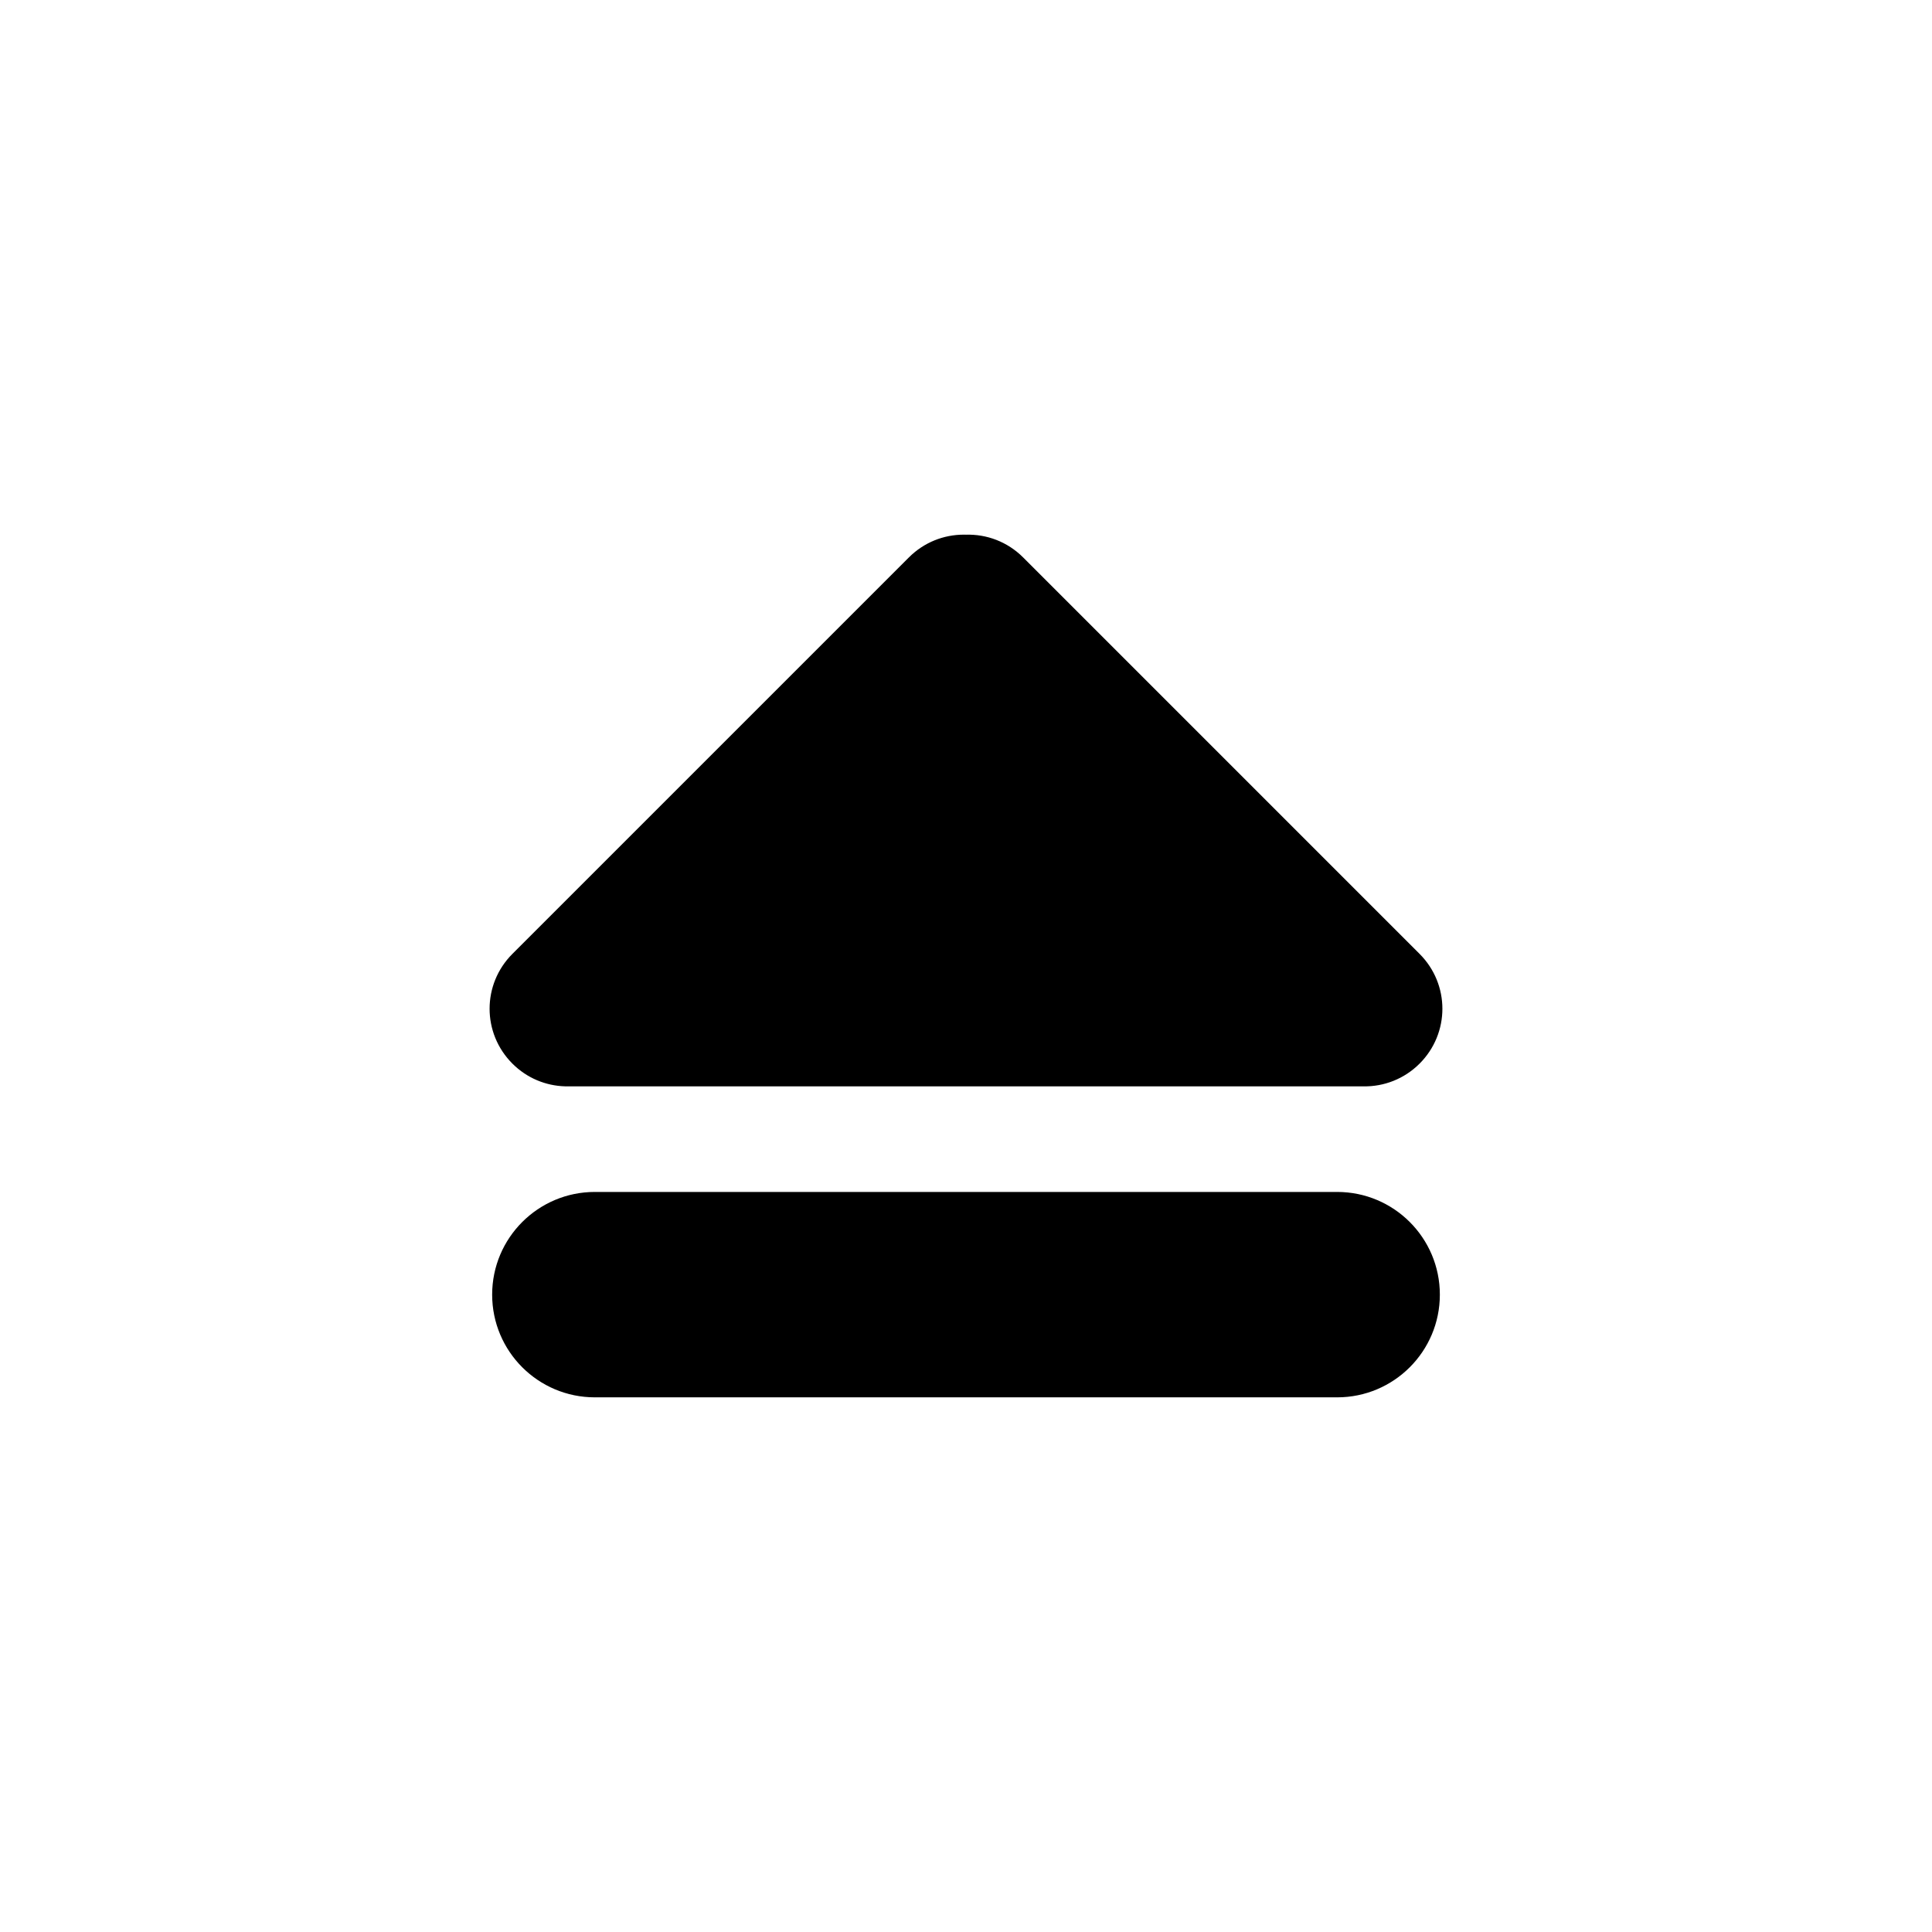
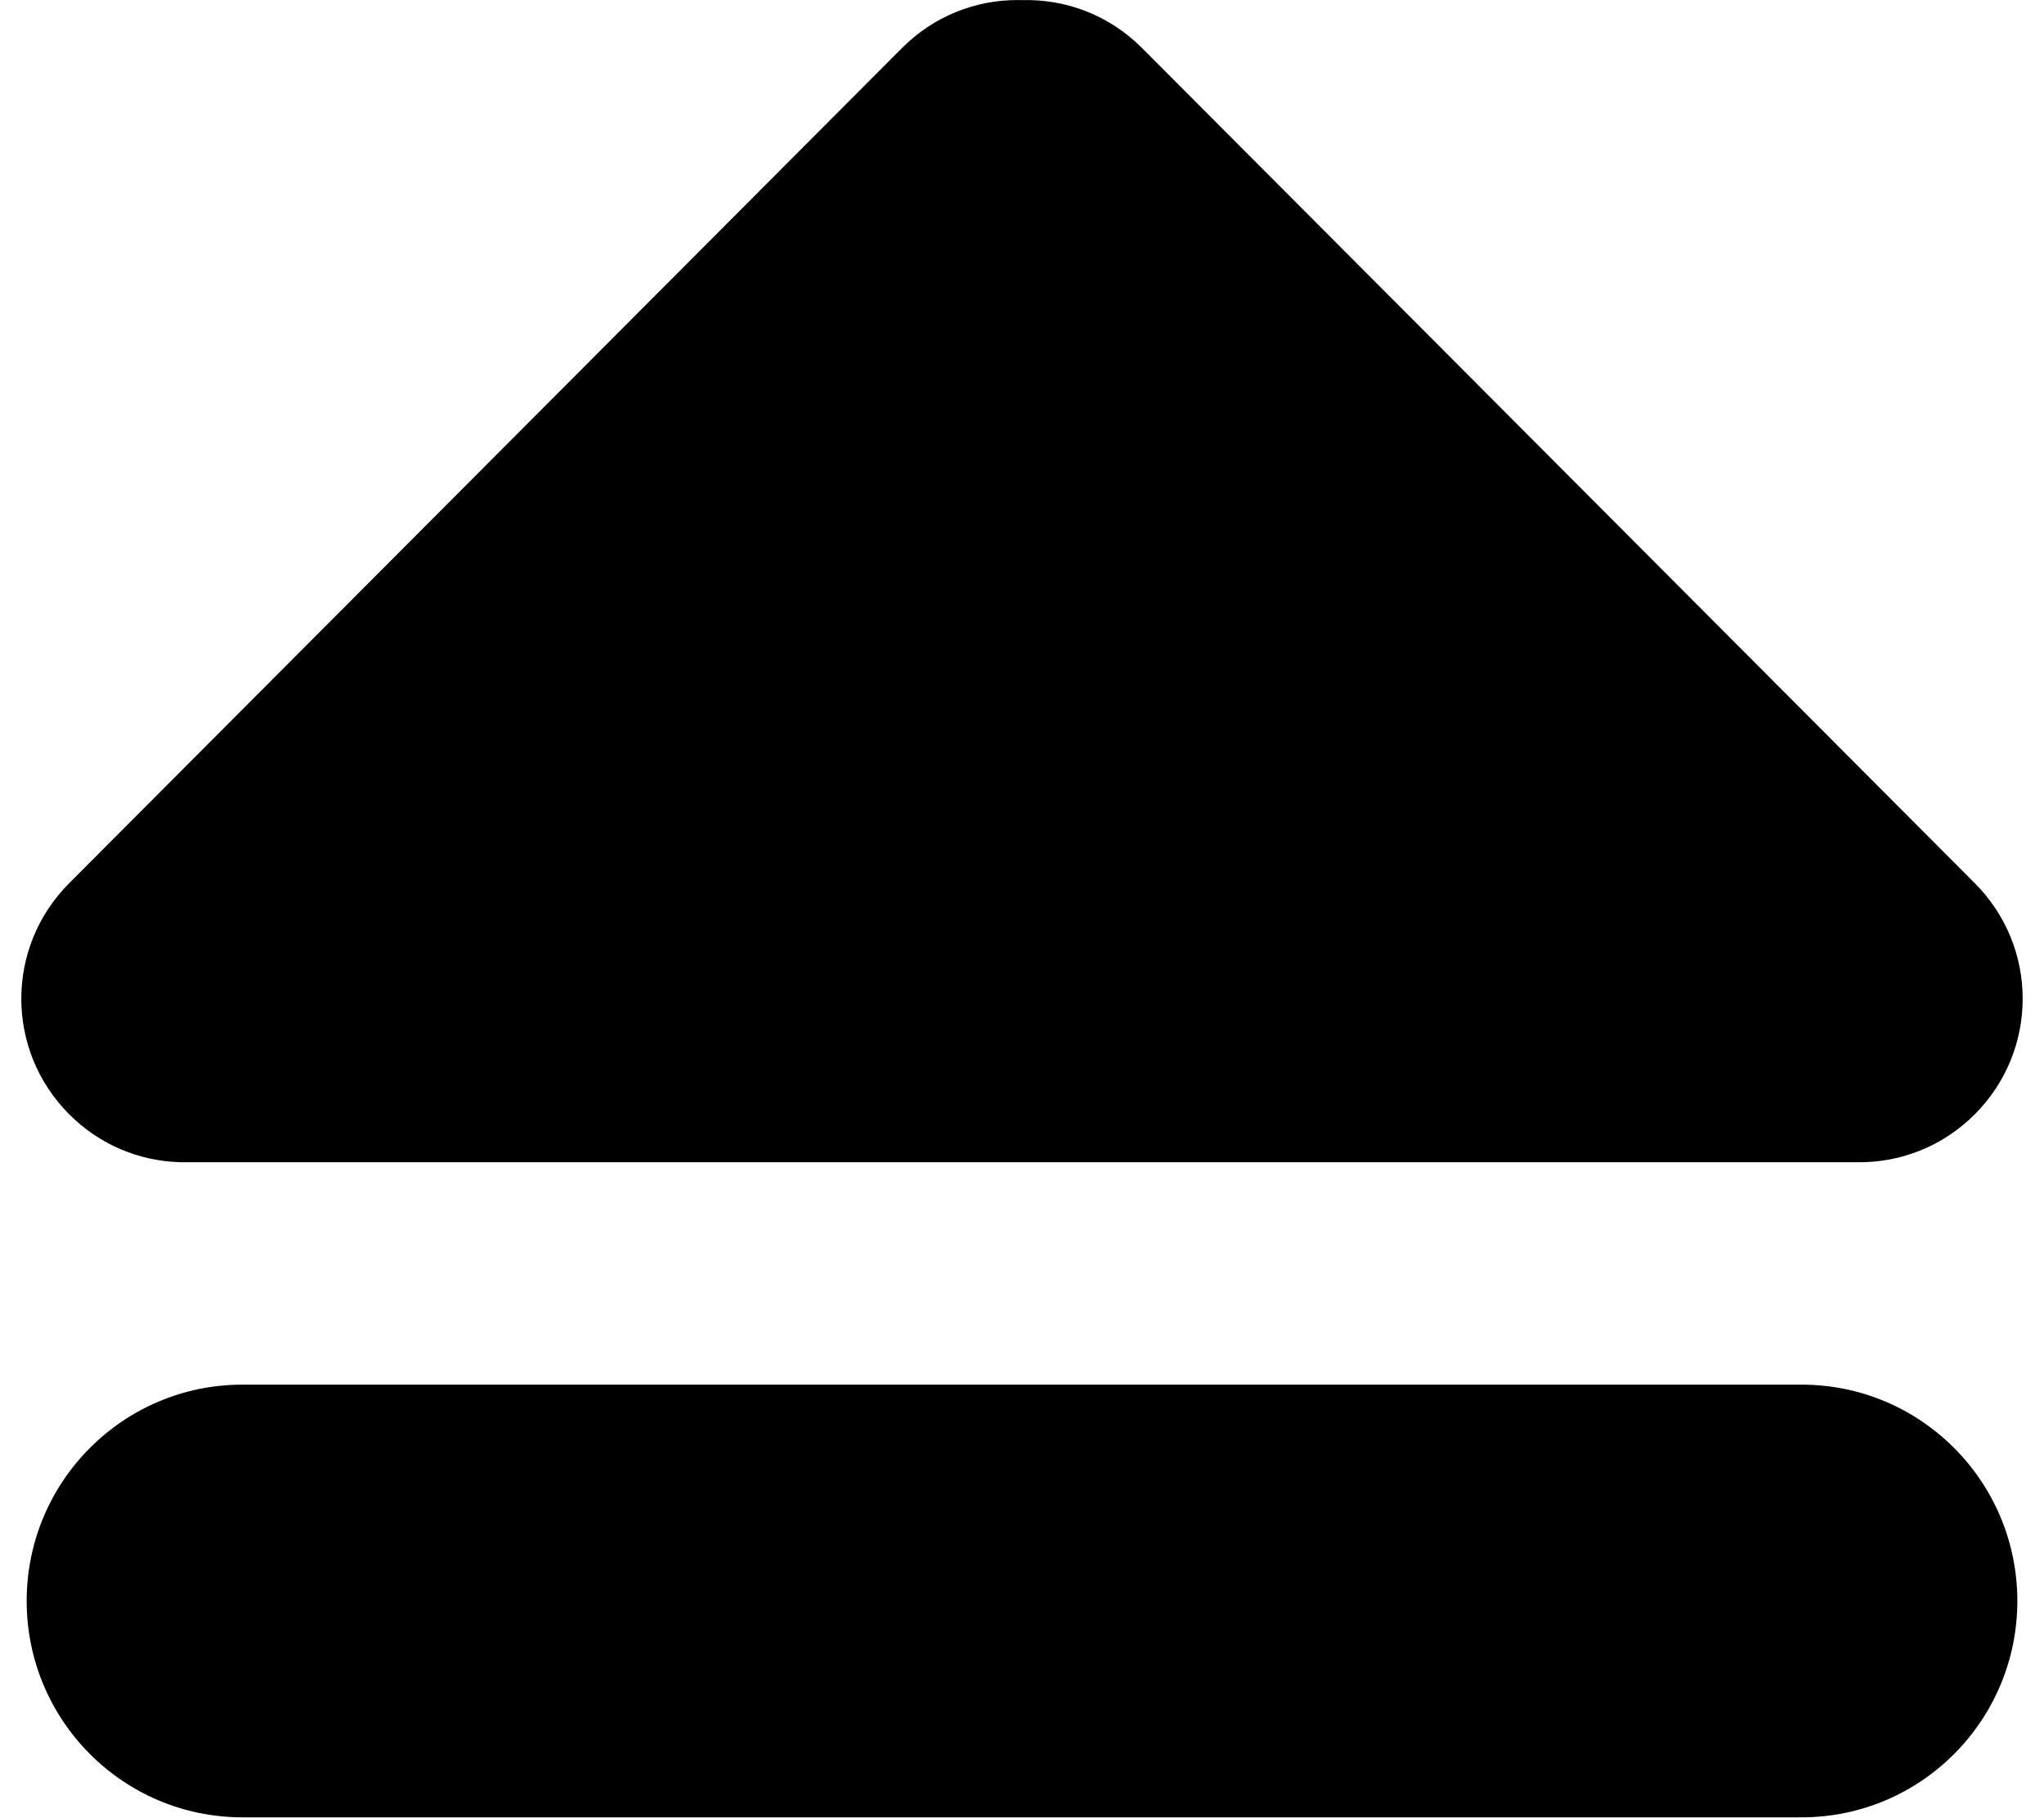
- <svg xmlns="http://www.w3.org/2000/svg" width="512" height="512" viewBox="0 0 135.467 135.467" version="1.1" id="svg19685" xml:space="preserve">
+ <svg xmlns="http://www.w3.org/2000/svg" width="576" height="512" viewBox="0 0 576 512" version="1.1" id="svg19685" xml:space="preserve">
  <defs id="defs19682" />
  <g id="layer1">
-     <g id="g20524" transform="translate(-0.1664133,1.04702)" style="fill:#000000">
+     <g id="g20524" transform="matrix(8.442008,0,0,8.463926,-285.2102,-308.428)" style="fill:#000000">
      <rect style="opacity:1;fill:#000000;stroke:none;stroke-width:3.612;stroke-linecap:round;stroke-linejoin:round;paint-order:stroke fill markers" id="rect20395" width="66.45" height="14.402" x="34.675" y="82.529" rx="7.201" ry="7.201" />
      <path id="rect20401" style="opacity:1;fill:#000000;stroke:none;stroke-width:2.728;stroke-linecap:round;stroke-linejoin:round;paint-order:stroke fill markers" d="m 67.739,36.442 c -1.39,0 -2.781,0.532 -3.846,1.598 L 36.094,65.838 c -2.131,2.131 -2.131,5.561 0,7.692 1.026,1.026 2.353,1.556 3.691,1.594 l -10e-7,0.002 0.077,-2e-6 c 0.052,7.51e-4 0.104,7.48e-4 0.156,2e-6 l 55.763,-2e-6 c 1.416,0.02 2.839,-0.511 3.924,-1.596 2.131,-2.131 2.131,-5.561 -6e-6,-7.692 L 71.907,38.039 c -1.107,-1.107 -2.564,-1.637 -4.007,-1.594 -0.054,-0.002 -0.107,-0.004 -0.161,-0.004 z" />
    </g>
  </g>
</svg>
